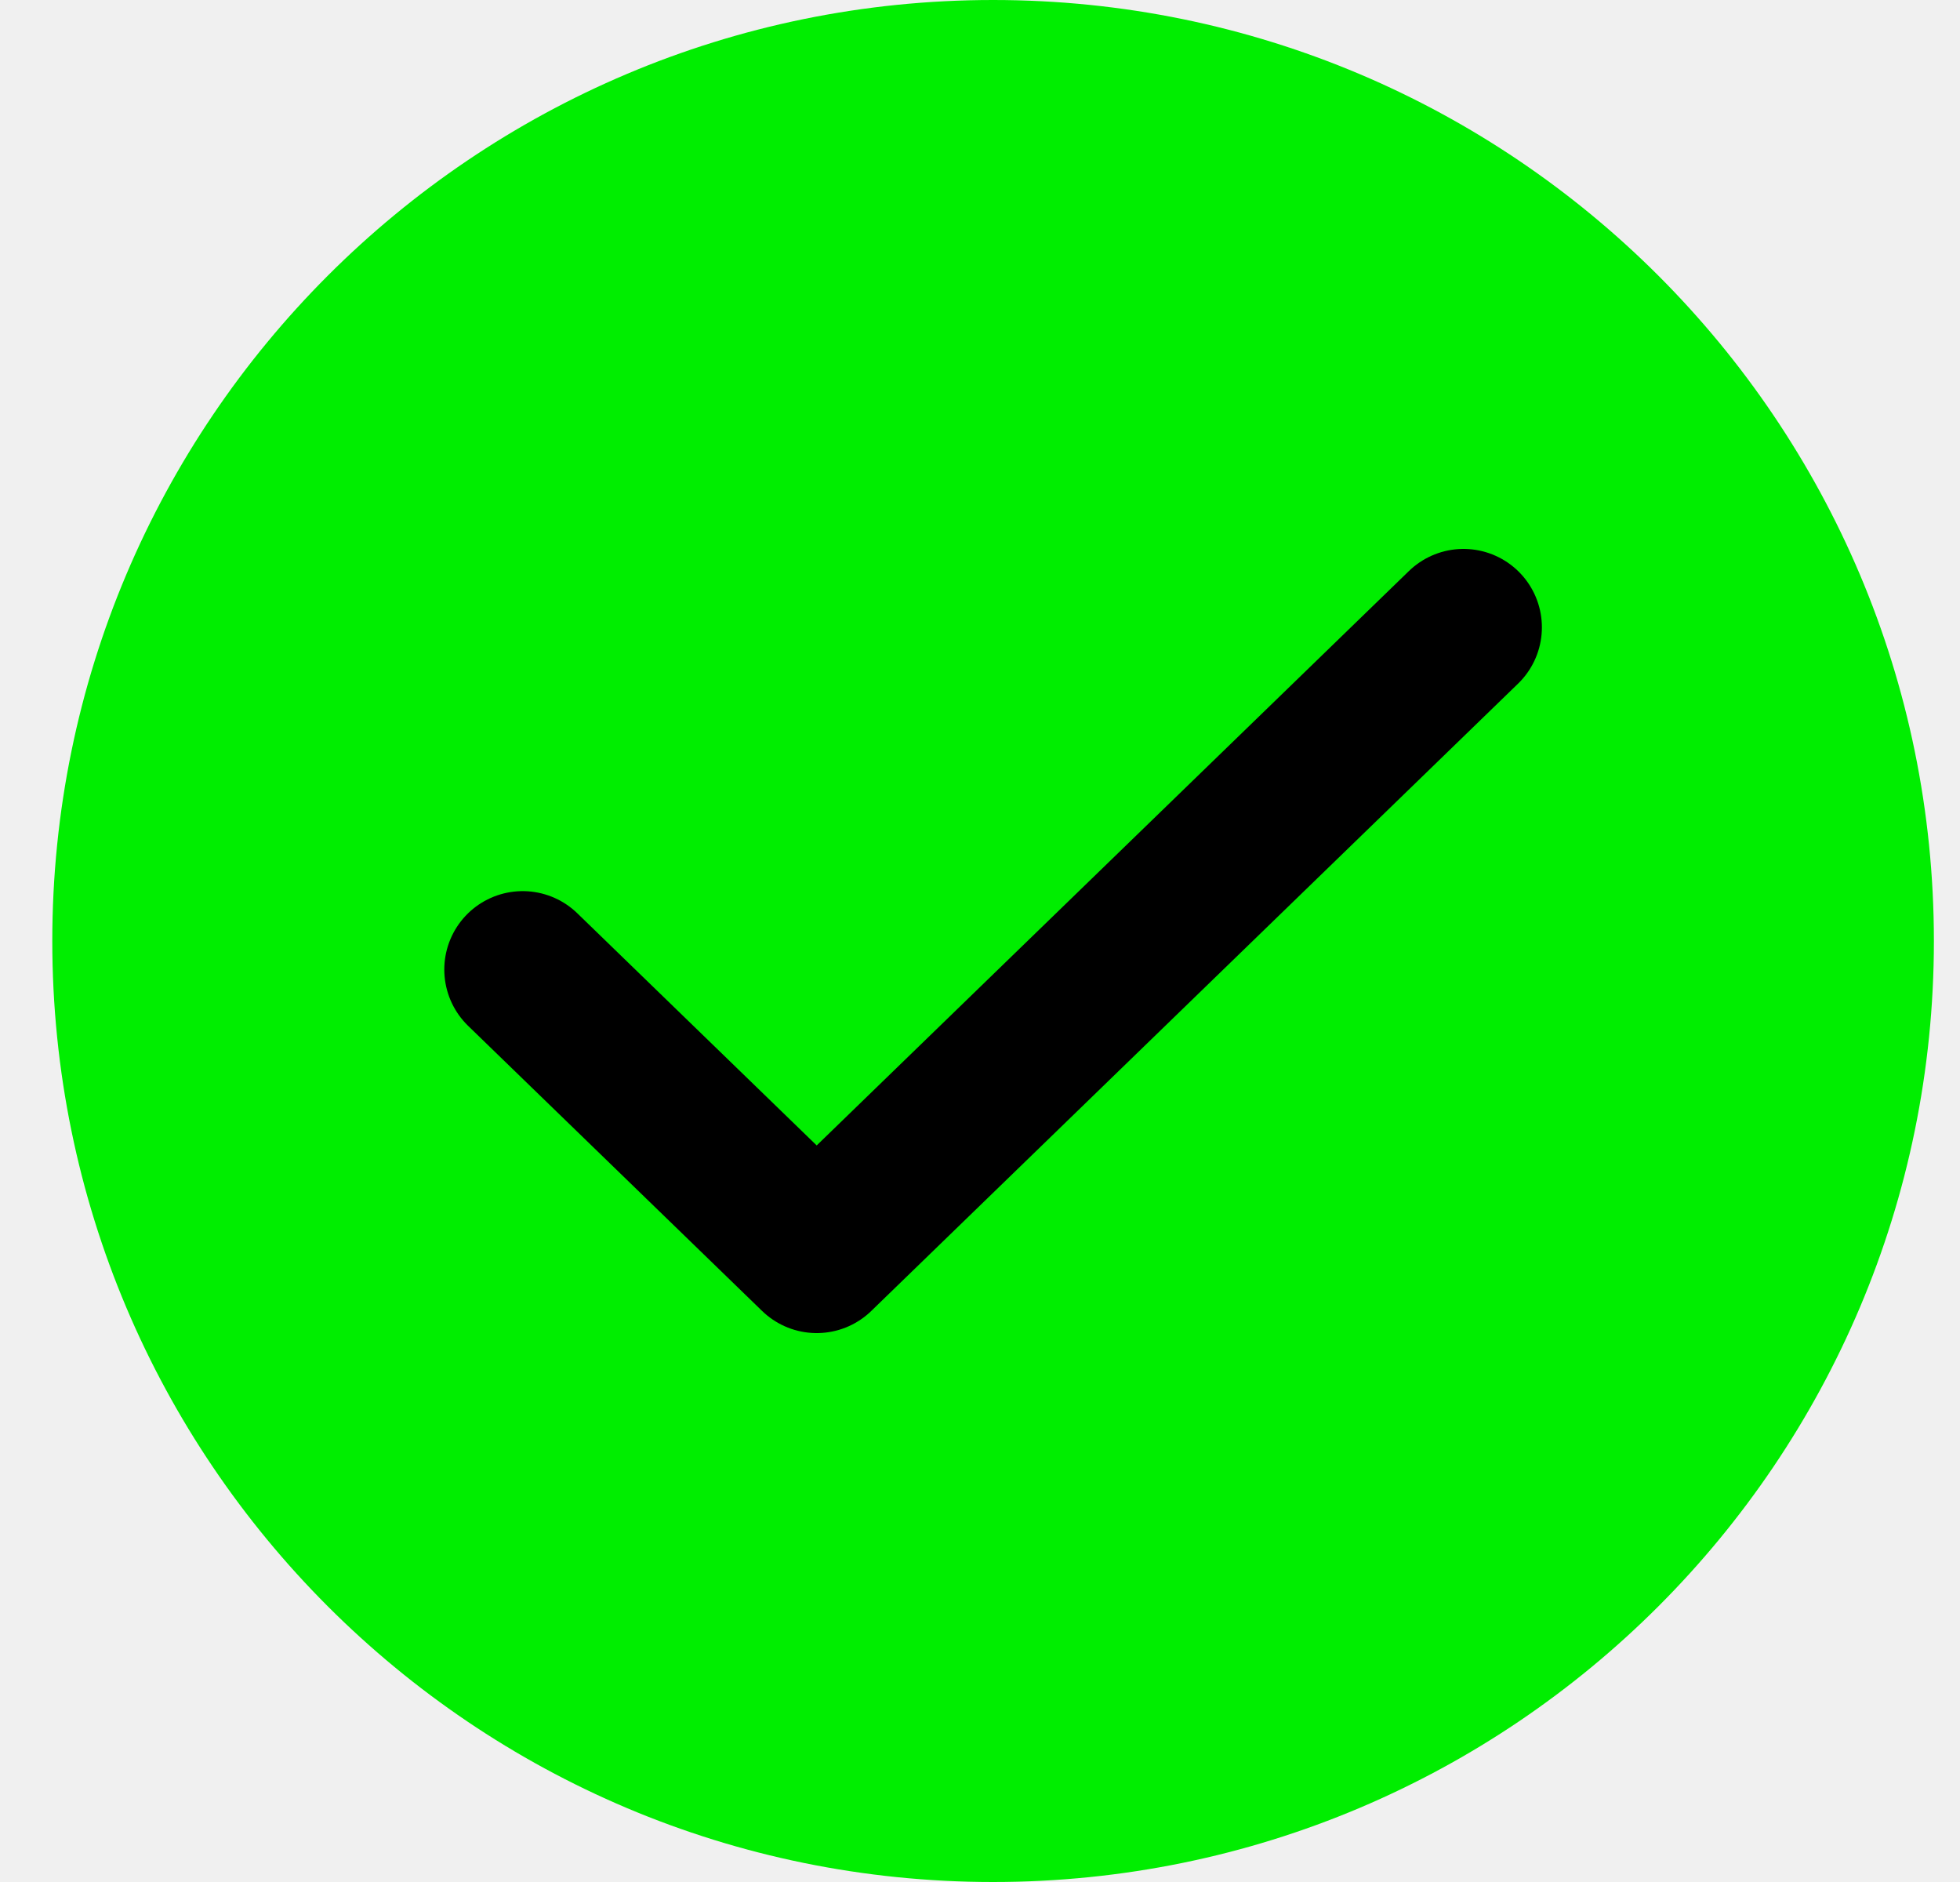
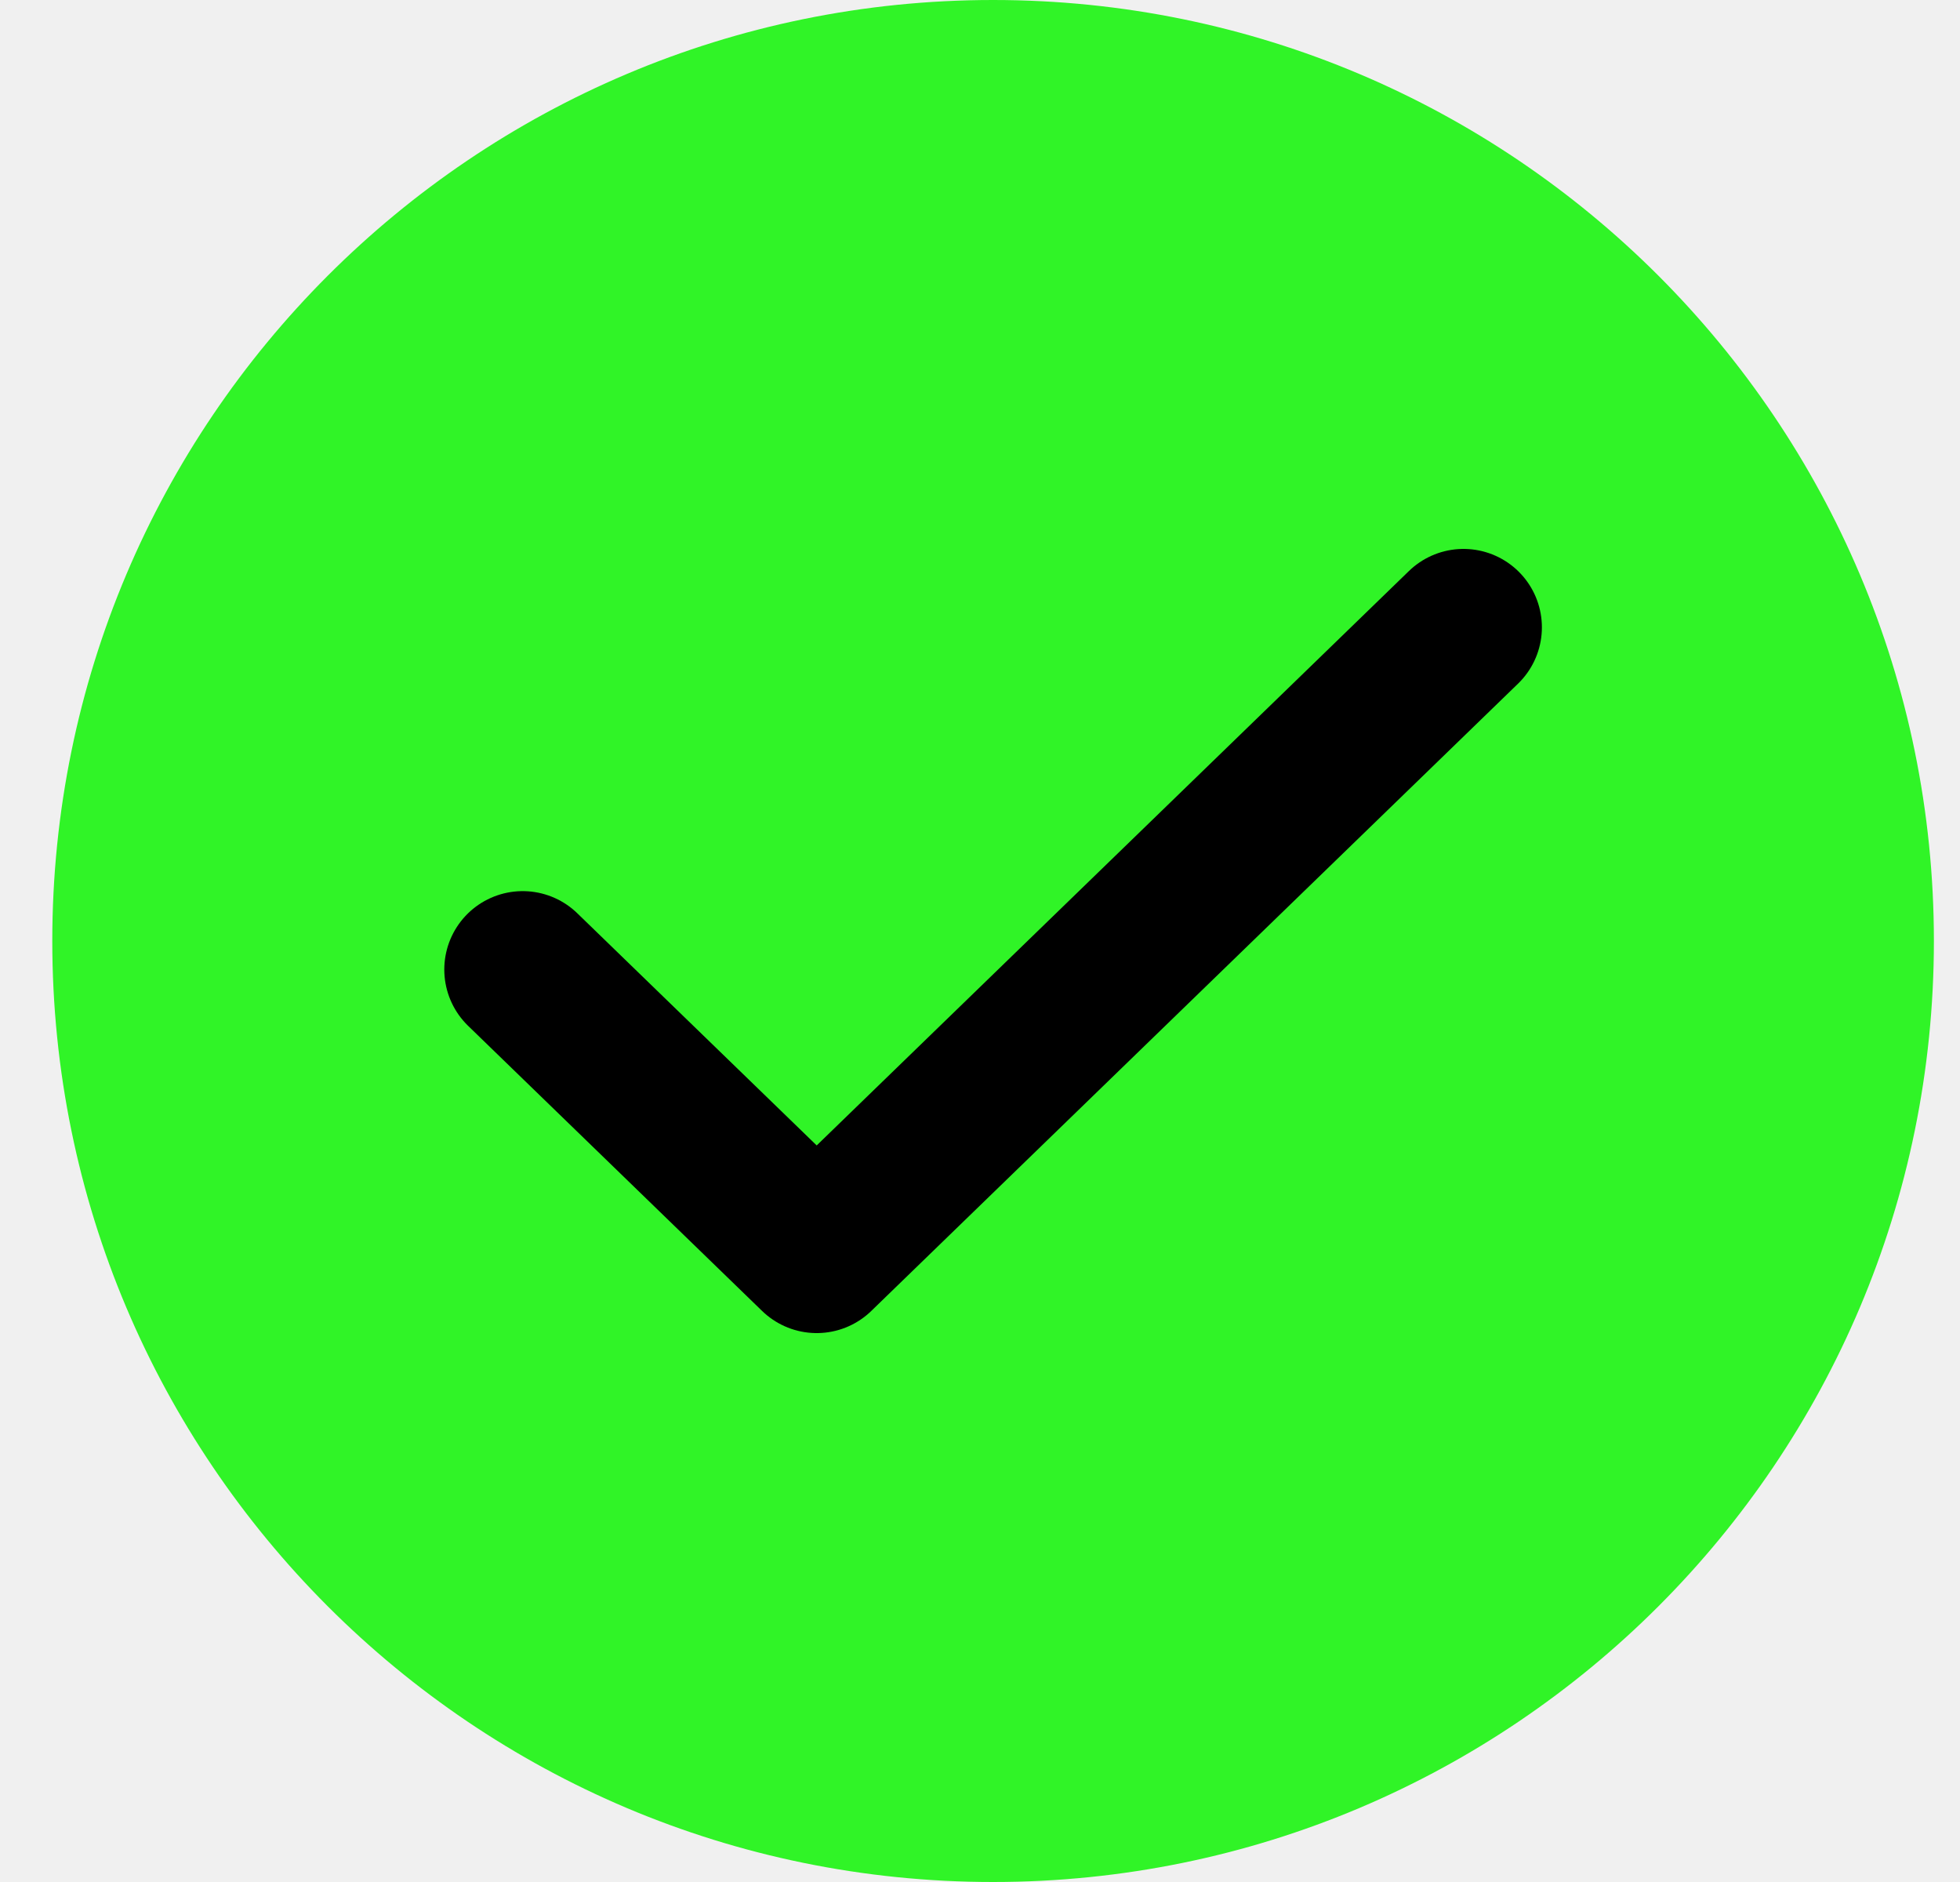
<svg xmlns="http://www.w3.org/2000/svg" width="25" height="24" viewBox="0 0 25 24" fill="none">
  <g clip-path="url(#clip0_2012_4556)">
-     <circle cx="12.667" cy="12" r="12" fill="#00EE00" />
+     <circle cx="12.667" cy="12" r="12" fill="#30f427" />
    <path d="M18.667 8L10.417 16L6.667 12.364" stroke="black" stroke-width="2" stroke-linecap="round" stroke-linejoin="round" />
  </g>
  <defs>
    <clipPath id="clip0_2012_4556">
      <rect width="24" height="24" fill="white" transform="translate(0.666748)" />
    </clipPath>
  </defs>
</svg>
